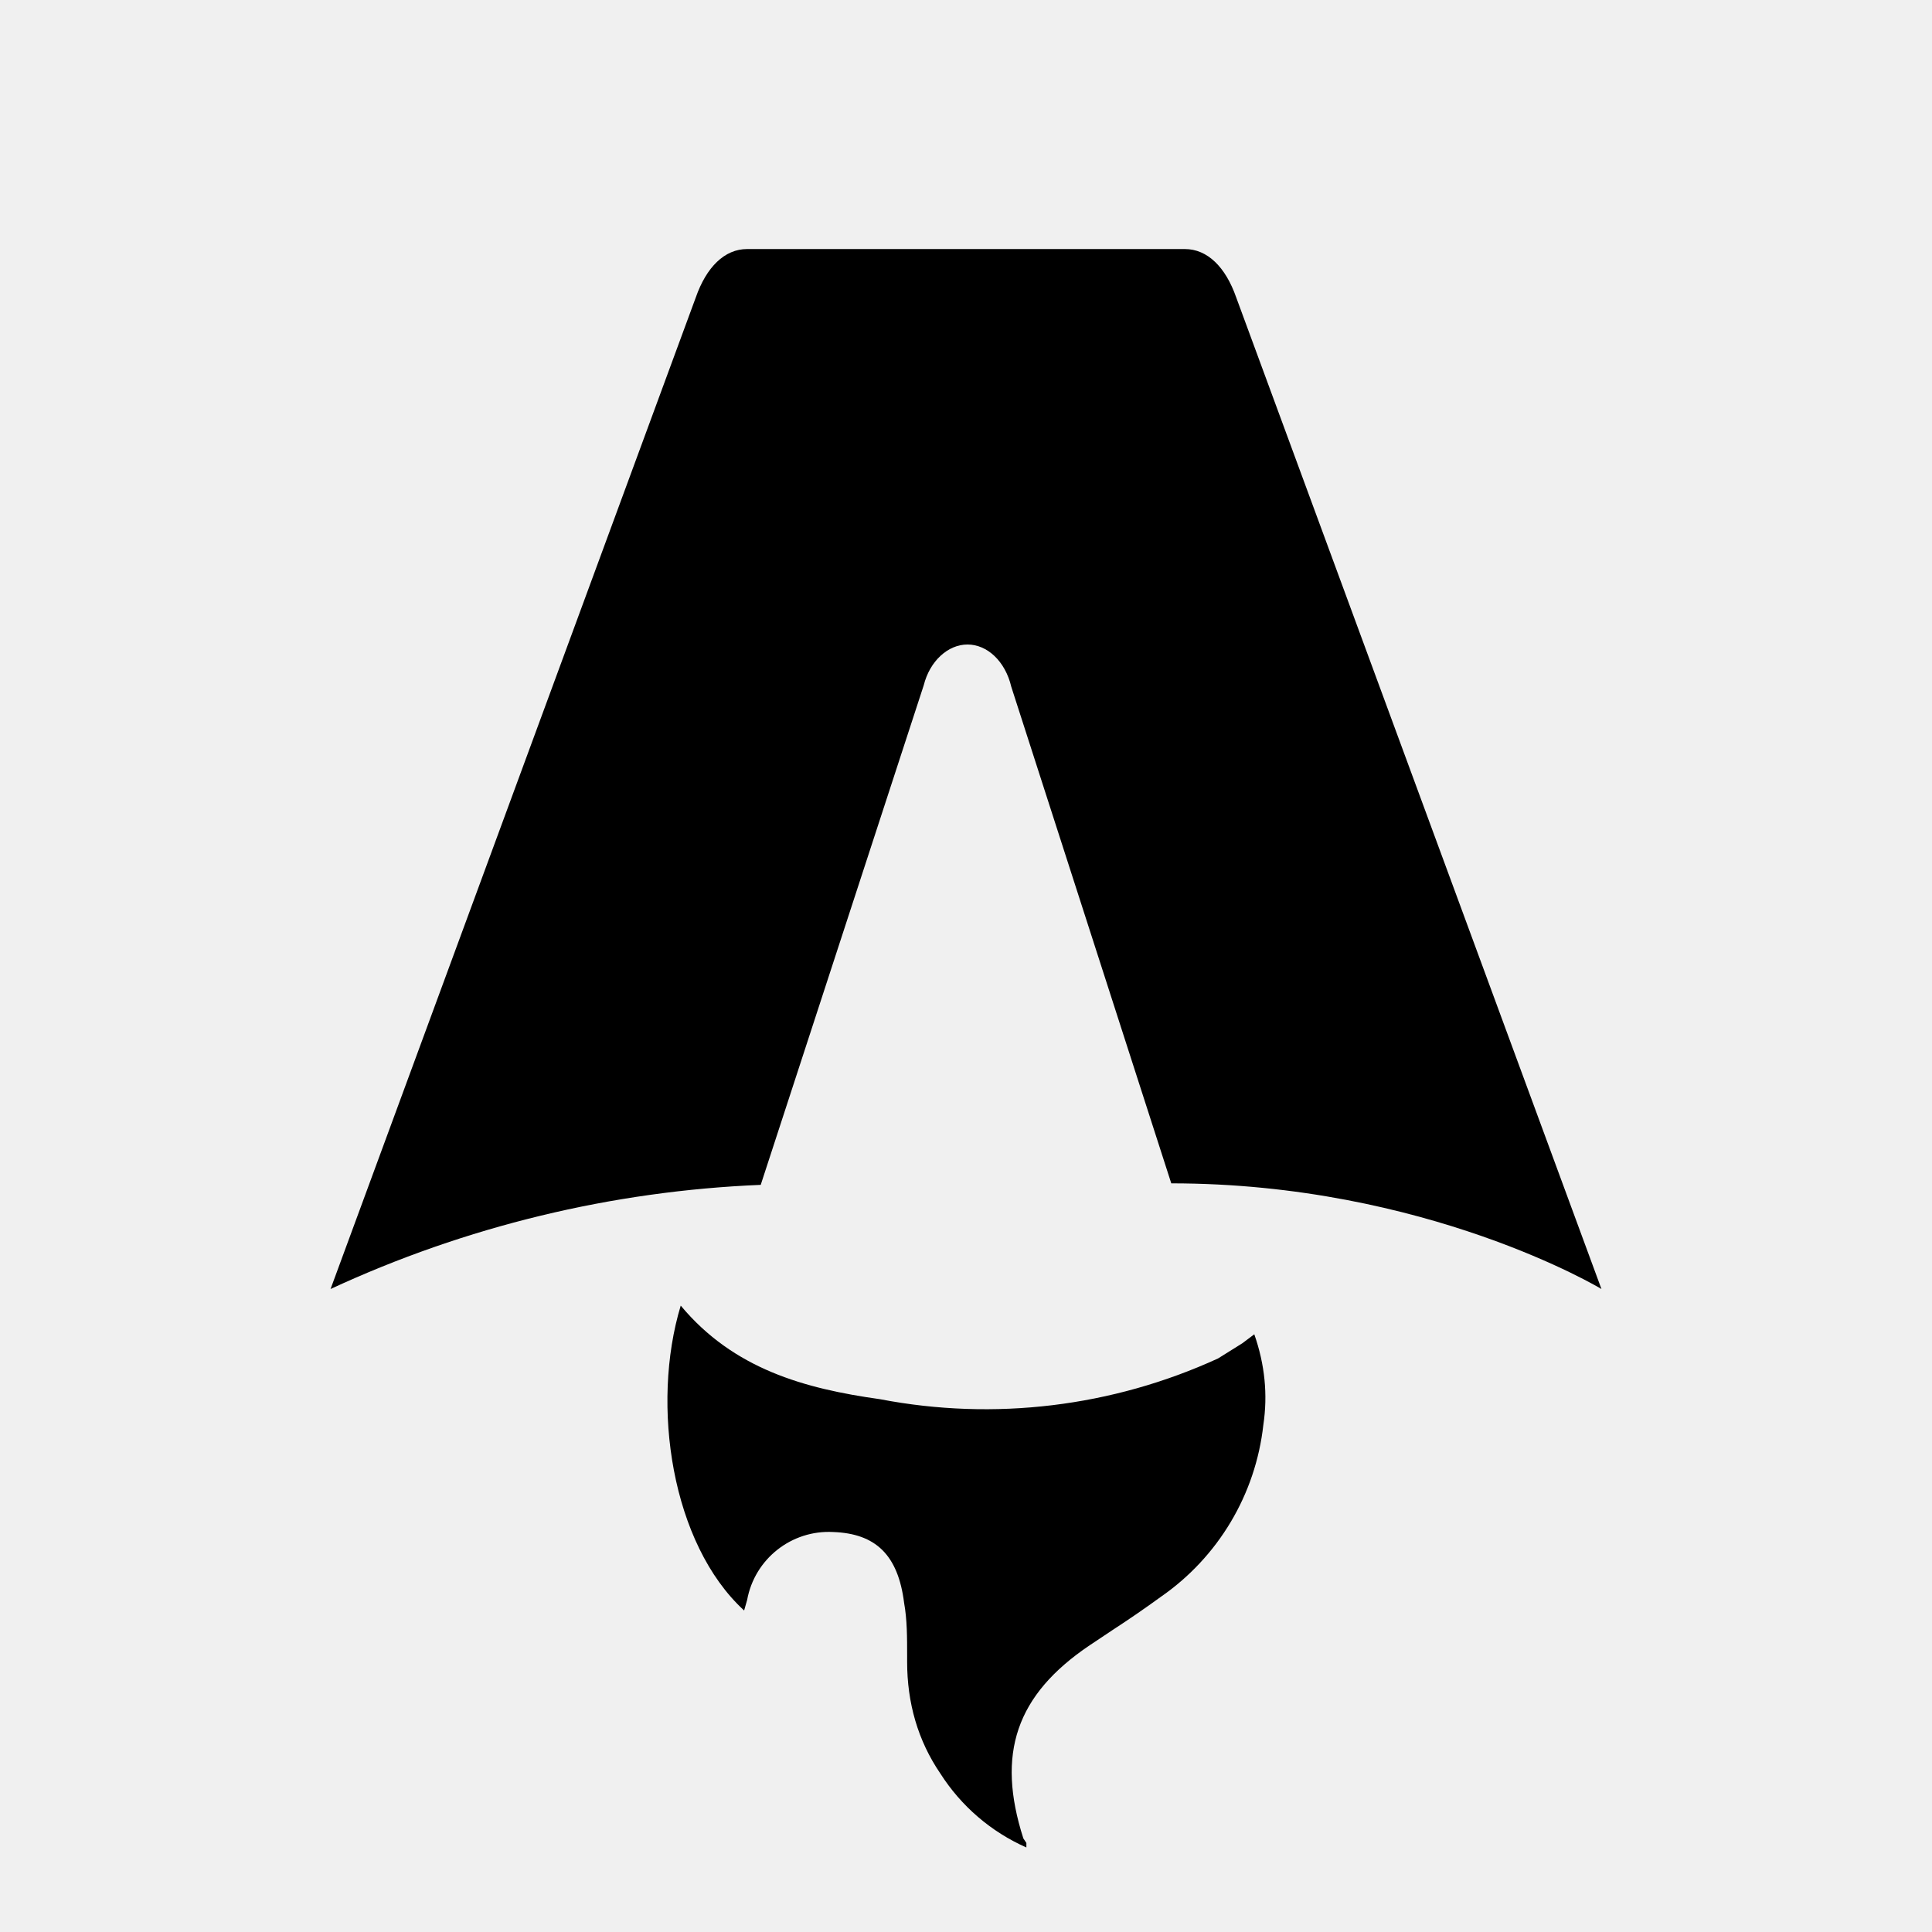
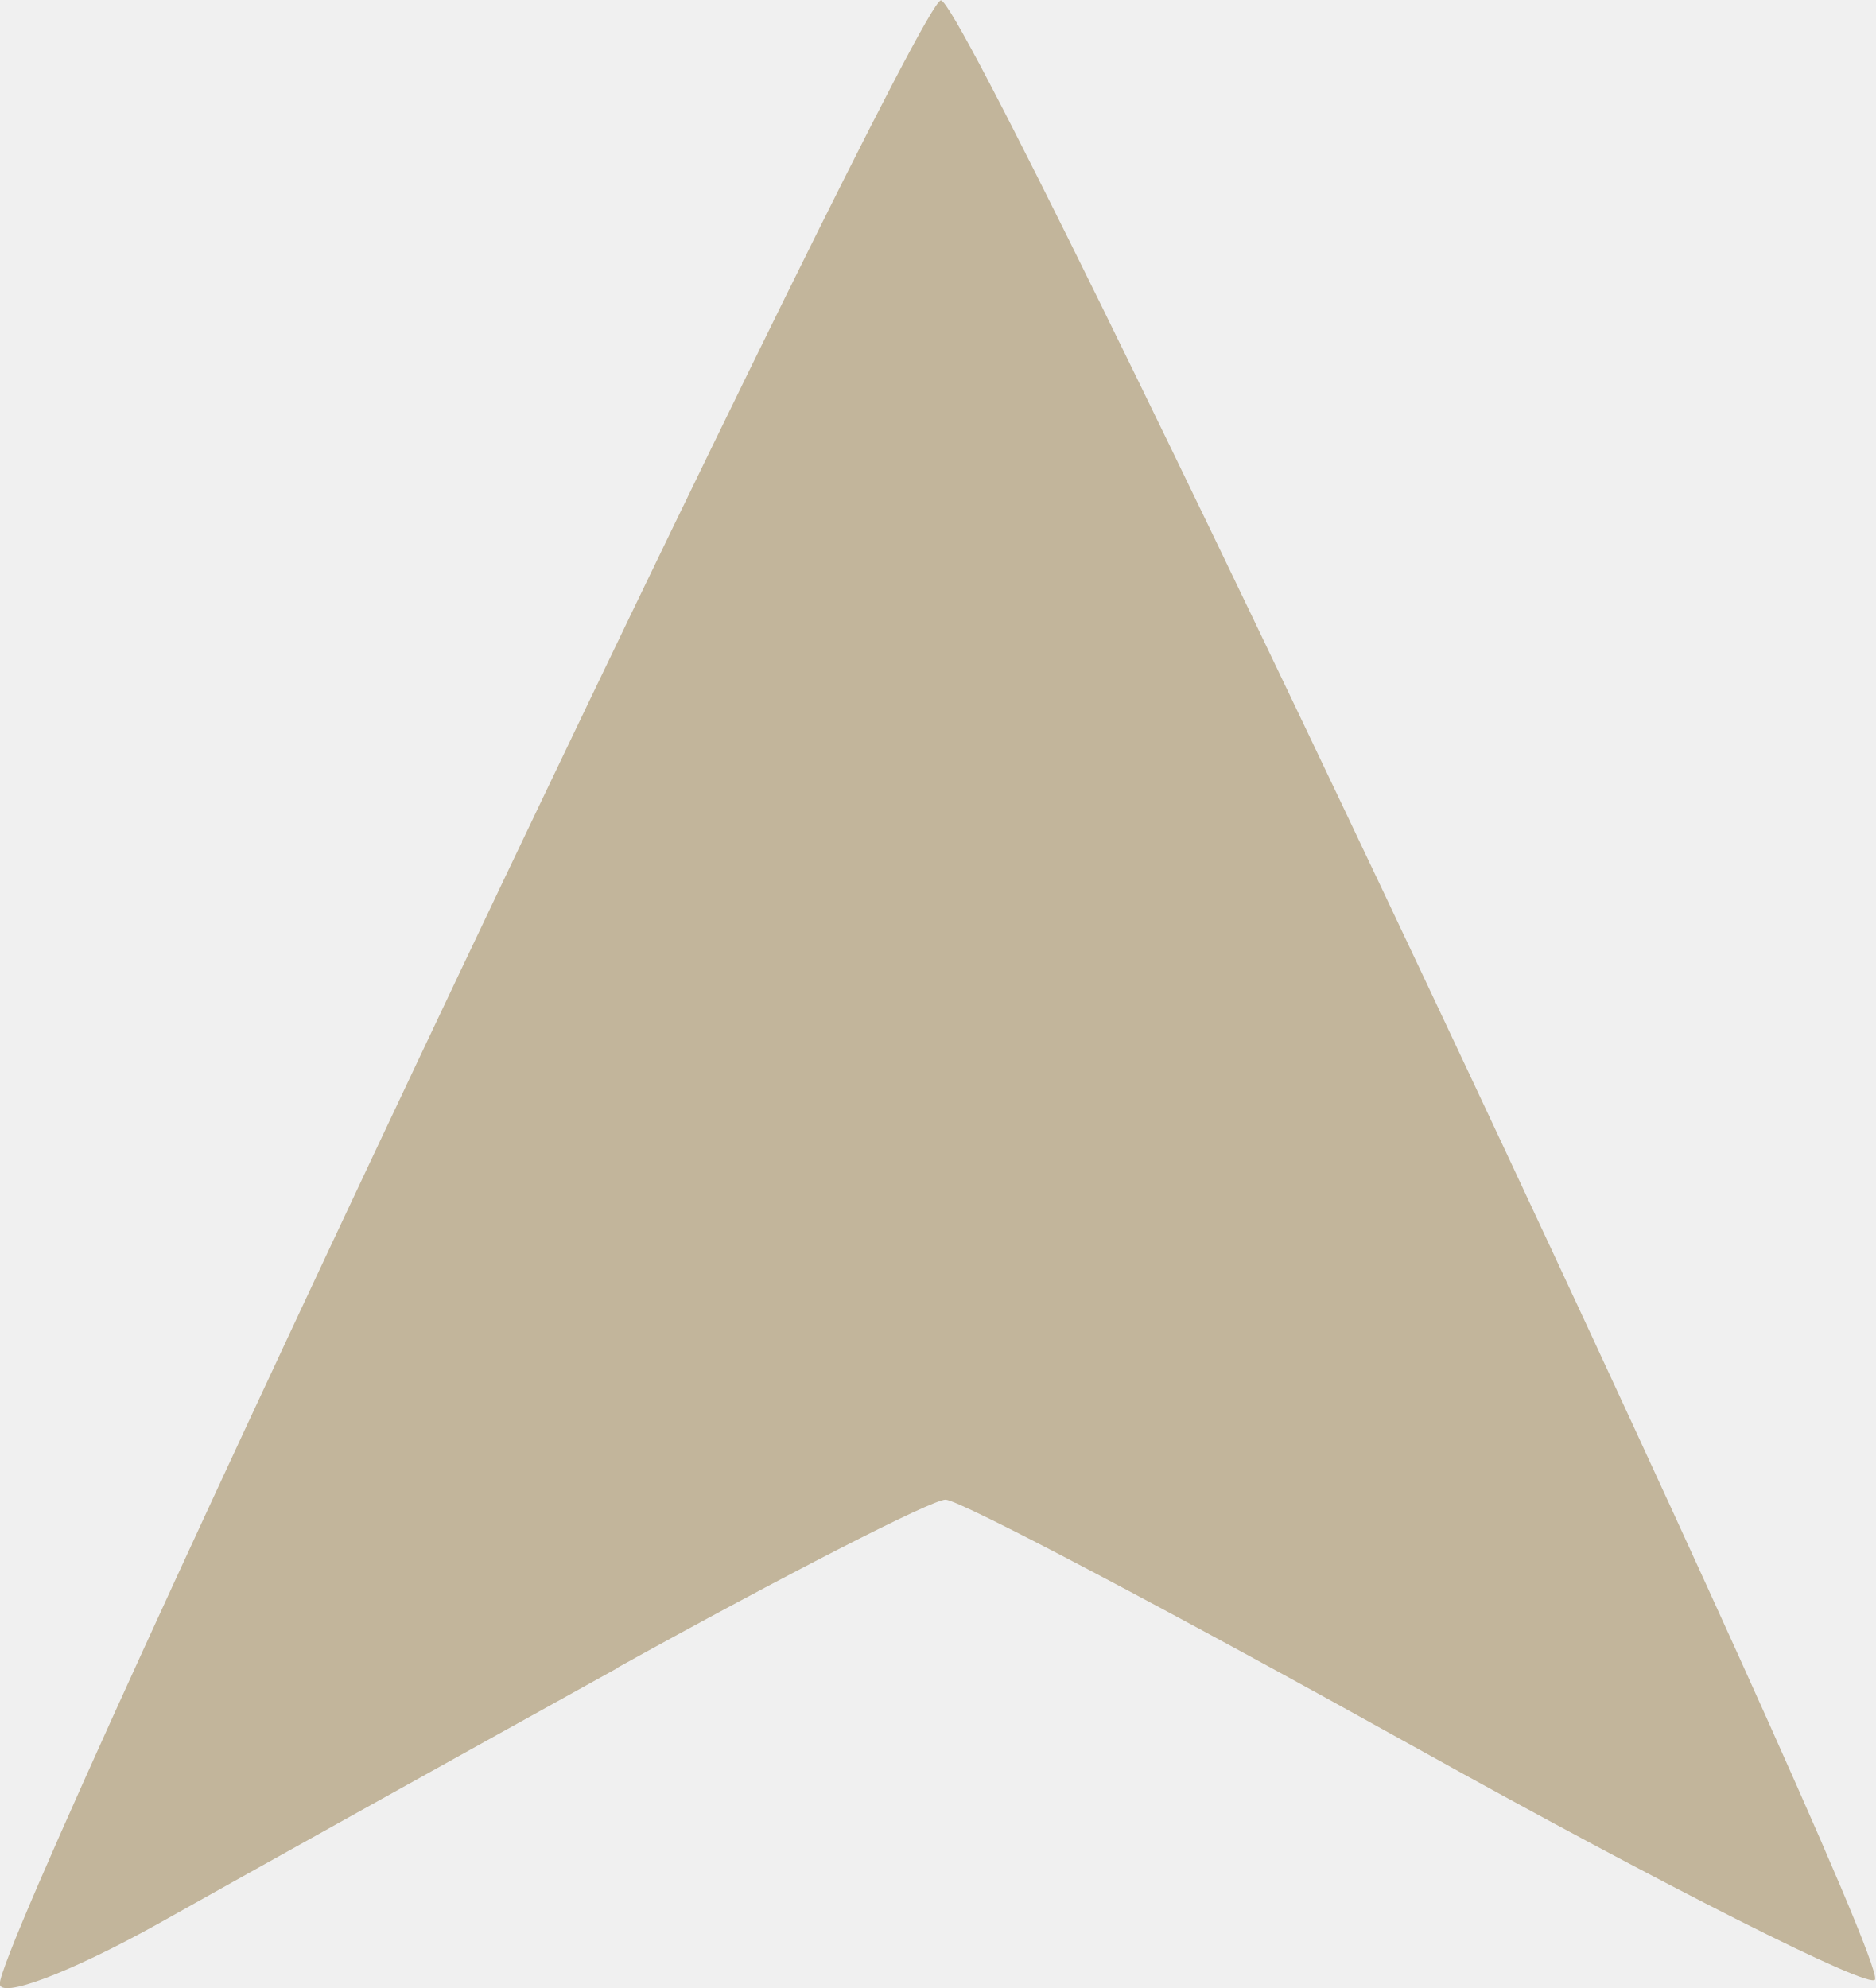
- <svg xmlns="http://www.w3.org/2000/svg" fill="none" viewBox="0 0 128 128">
-   <path d="M50.4 78.5a75.1 75.1 0 0 0-28.5 6.9l24.2-65.7c.7-2 1.9-3.2 3.4-3.2h29c1.5 0 2.7 1.2 3.4 3.2l24.2 65.7s-11.6-7-28.5-7L67 45.5c-.4-1.7-1.6-2.8-2.9-2.8-1.3 0-2.5 1.1-2.9 2.7L50.4 78.5Zm-1.1 28.2Zm-4.2-20.2c-2 6.6-.6 15.8 4.2 20.2a17.5 17.5 0 0 1 .2-.7 5.5 5.5 0 0 1 5.7-4.5c2.8.1 4.3 1.5 4.7 4.7.2 1.1.2 2.3.2 3.5v.4c0 2.7.7 5.2 2.2 7.4a13 13 0 0 0 5.7 4.9v-.3l-.2-.3c-1.8-5.6-.5-9.5 4.4-12.8l1.5-1a73 73 0 0 0 3.2-2.2 16 16 0 0 0 6.8-11.4c.3-2 .1-4-.6-6l-.8.6-1.6 1a37 37 0 0 1-22.4 2.7c-5-.7-9.7-2-13.2-6.2Z" />
-   <style>
-         path { fill: #000; }
-         @media (prefers-color-scheme: dark) {
-             path { fill: #FFF; }
-         }
-     </style>
+ <svg xmlns="http://www.w3.org/2000/svg" width="5.315mm" height="5.634mm" viewBox="0 0 5.315 5.634" version="1.1" id="svg1" xml:space="preserve">
+   <defs id="defs1" />
+   <g id="layer2" transform="translate(-65.02959,-110.389)">
+     <path d="m 66.778,115.116 c 0.473,-0.262 0.892,-0.477 0.931,-0.477 0.04,2.5e-4 0.643,0.319 1.342,0.708 0.699,0.389 1.28,0.682 1.292,0.652 0.038,-0.094 -2.565,-5.61 -2.647,-5.609 -0.075,2e-4 -2.667,5.462 -2.667,5.621 0,0.044 0.2,-0.032 0.445,-0.168 0.244,-0.137 0.831,-0.464 1.304,-0.726 z" style="display:inline;fill:#c2b59b;fill-opacity:1" id="path1-3" />
+   </g>
</svg>
